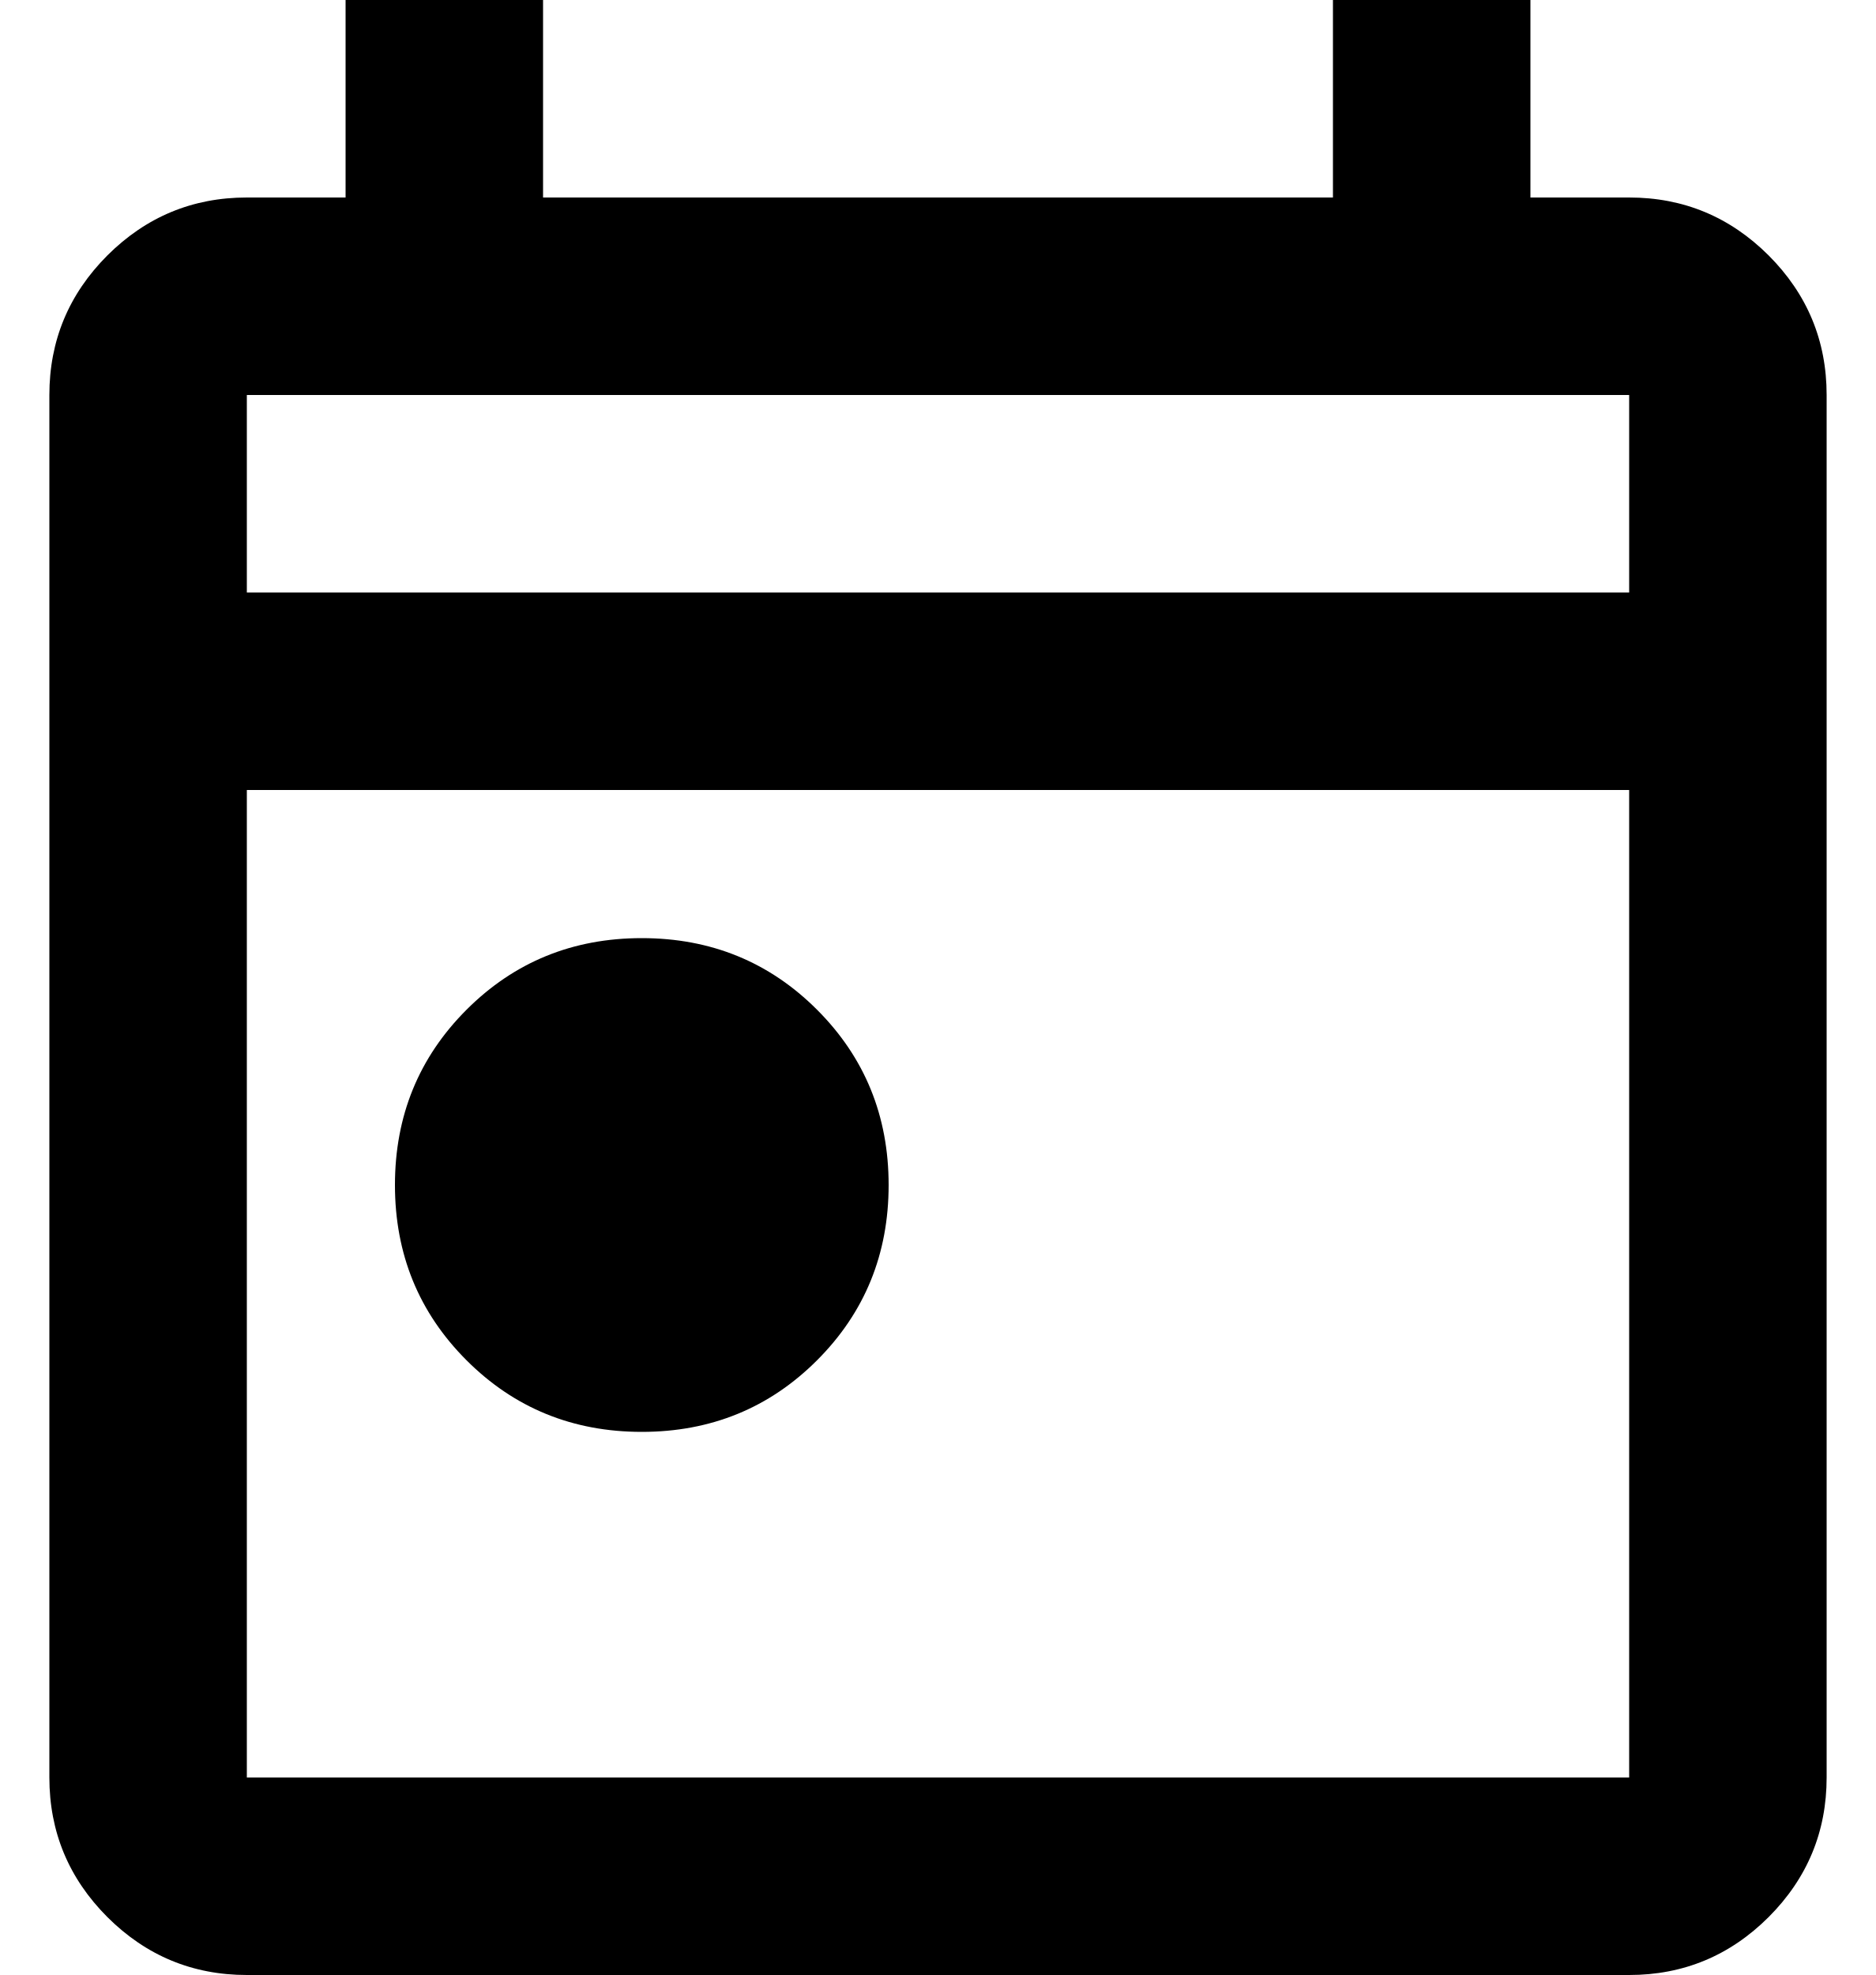
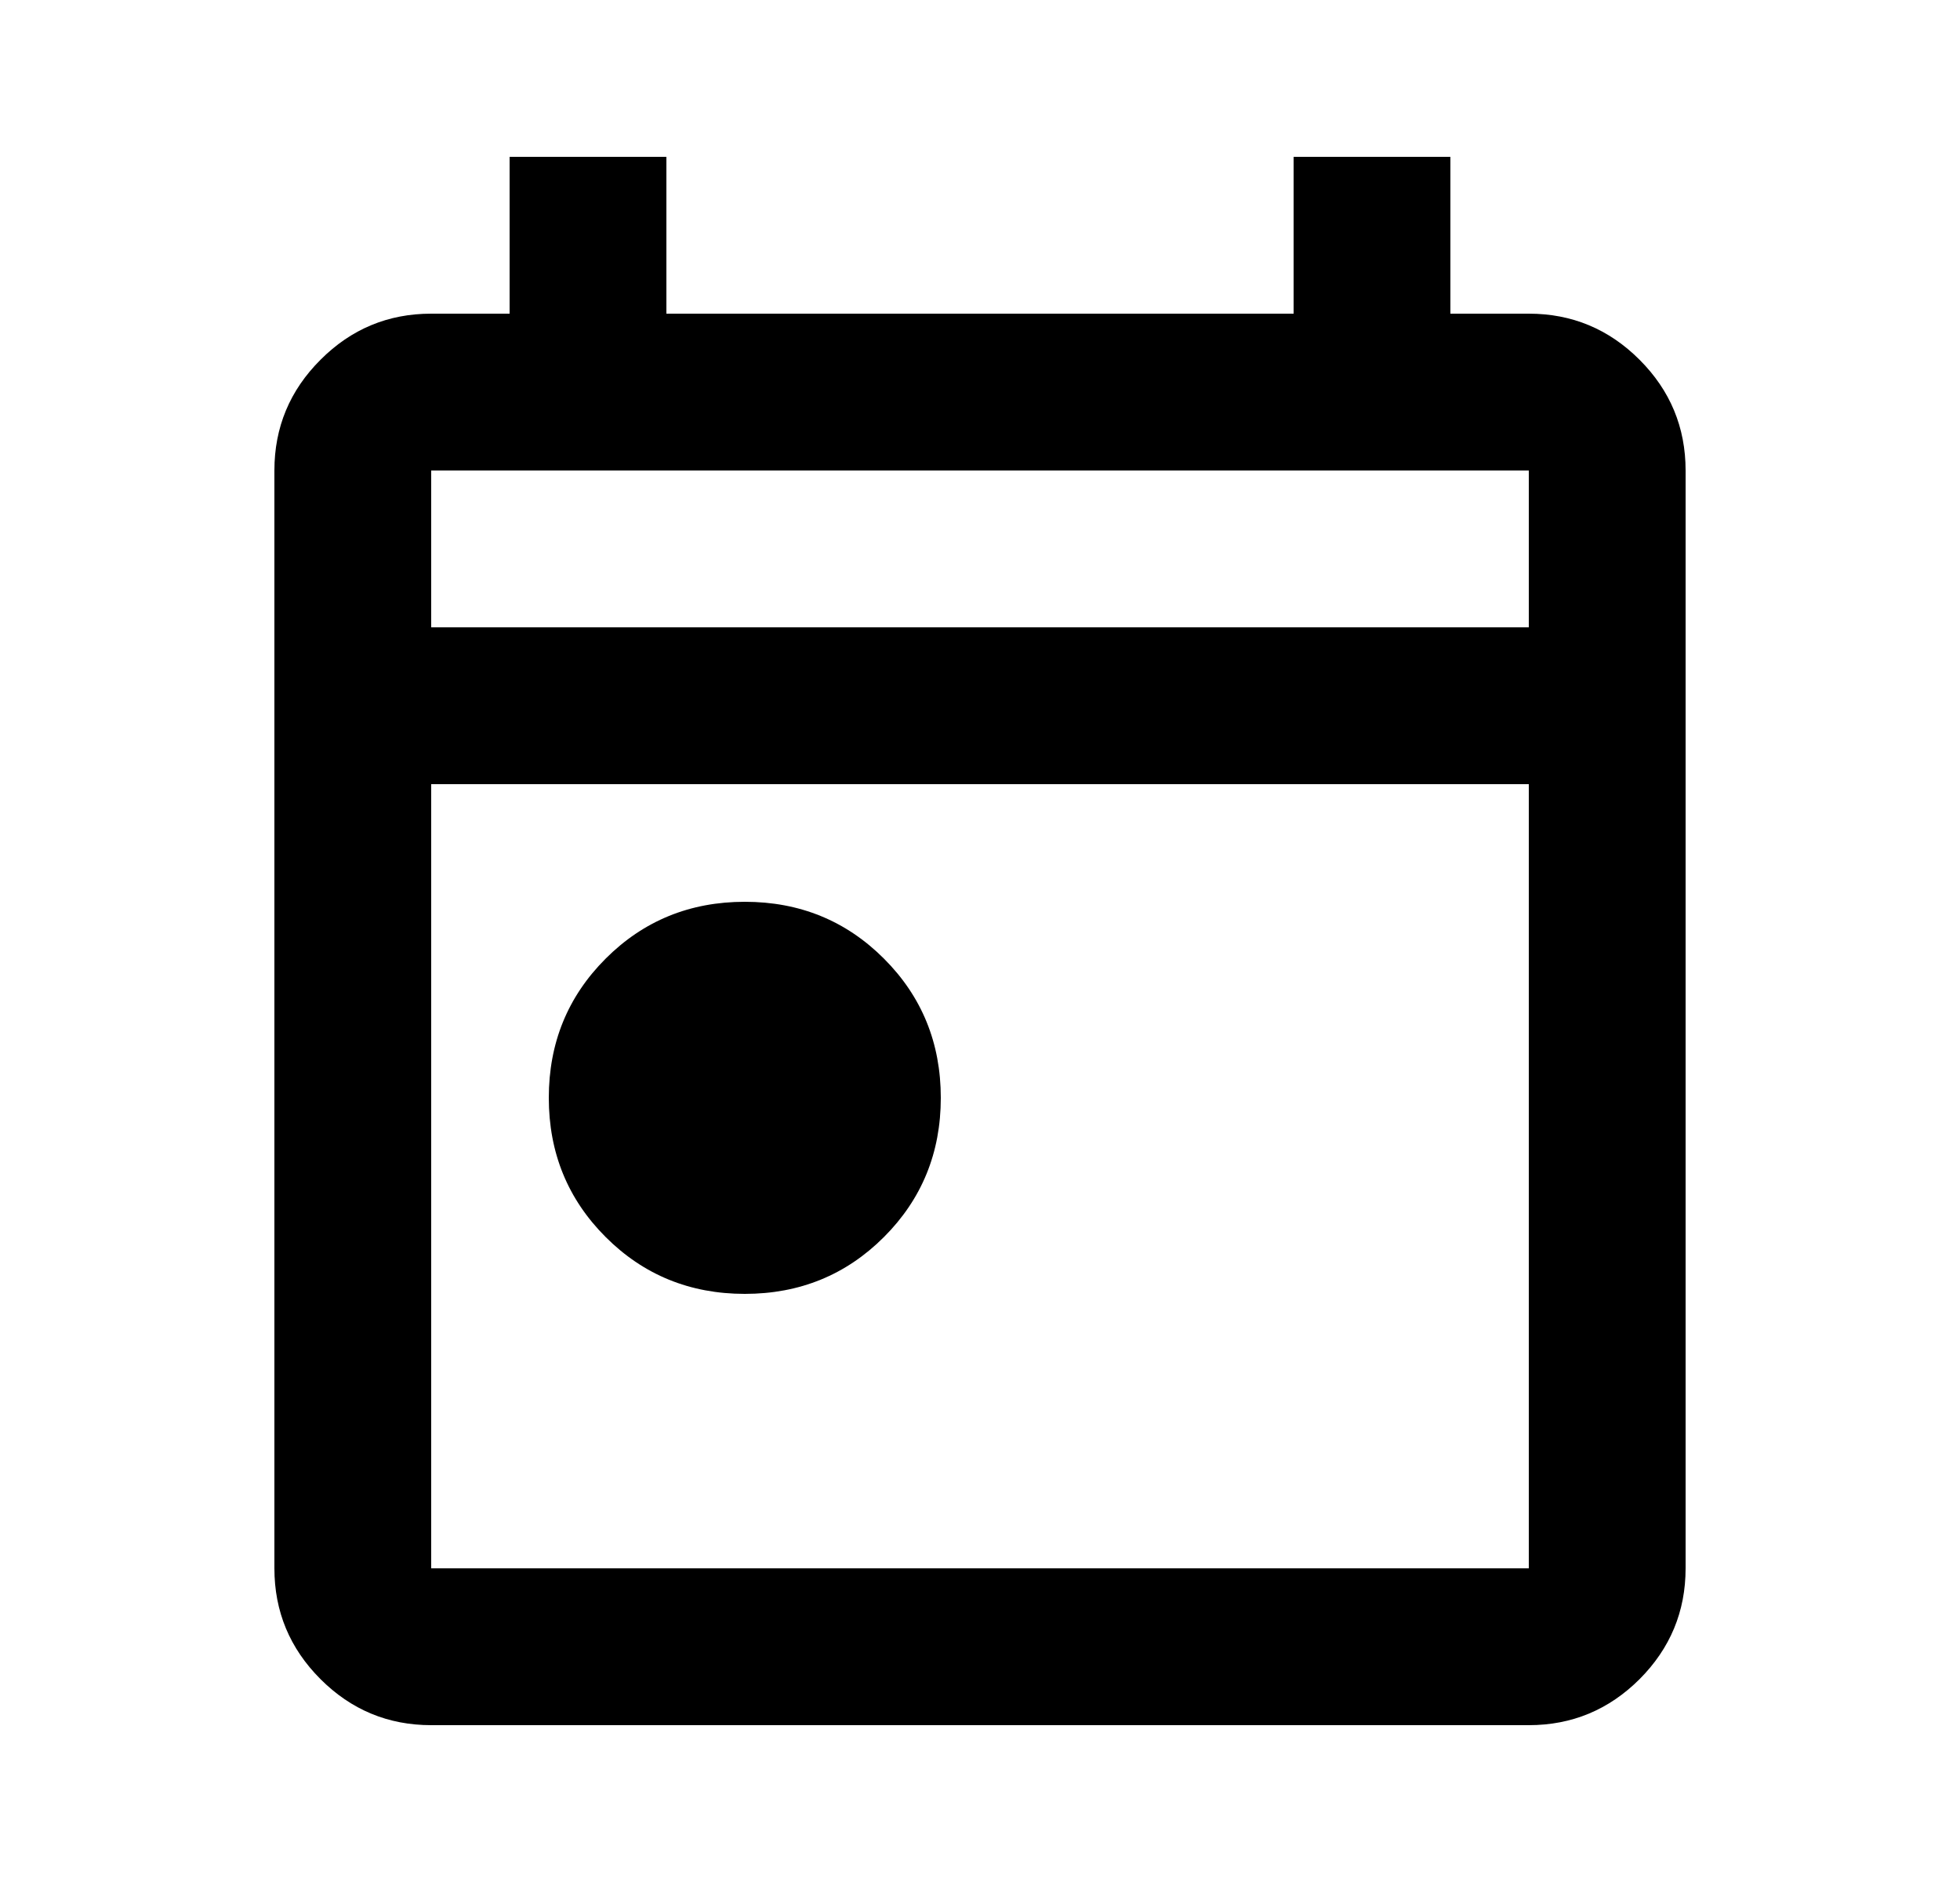
- <svg xmlns="http://www.w3.org/2000/svg" width="19" height="20" viewBox="0 0 19 20" fill="none">
-   <path d="M6.5 14.5C5.8 14.5 5.208 14.258 4.725 13.775C4.242 13.292 4 12.7 4 12C4 11.3 4.242 10.708 4.725 10.225C5.208 9.742 5.8 9.5 6.5 9.5C7.2 9.5 7.792 9.742 8.275 10.225C8.758 10.708 9 11.3 9 12C9 12.7 8.758 13.292 8.275 13.775C7.792 14.258 7.2 14.5 6.5 14.5ZM2.5 20C1.95 20 1.479 19.804 1.087 19.413C0.696 19.021 0.5 18.55 0.5 18V4C0.5 3.45 0.696 2.979 1.087 2.587C1.479 2.196 1.95 2 2.5 2H3.5V0H5.5V2H13.5V0H15.5V2H16.5C17.05 2 17.521 2.196 17.913 2.587C18.304 2.979 18.5 3.45 18.5 4V18C18.5 18.55 18.304 19.021 17.913 19.413C17.521 19.804 17.05 20 16.5 20H2.5ZM2.5 18H16.5V8H2.5V18ZM2.5 6H16.5V4H2.5V6Z" fill="black" />
+ <svg xmlns="http://www.w3.org/2000/svg" width="25" height="24" viewBox="0 0 25 24" fill="none">
+   <mask id="mask0_467_609" style="mask-type:alpha" maskUnits="userSpaceOnUse" x="0" y="0" width="25" height="24">
+     <rect x="0.5" width="24" height="24" fill="#D9D9D9" />
+   </mask>
+   <g mask="url(#mask0_467_609)">
+     <path d="M9.5 16.5C8.8 16.5 8.208 16.258 7.725 15.775C7.242 15.292 7 14.7 7 14C7 13.3 7.242 12.708 7.725 12.225C8.208 11.742 8.8 11.5 9.5 11.5C10.2 11.5 10.792 11.742 11.275 12.225C11.758 12.708 12 13.3 12 14C12 14.7 11.758 15.292 11.275 15.775C10.792 16.258 10.2 16.5 9.5 16.5ZM5.5 22C4.95 22 4.479 21.804 4.088 21.413C3.696 21.021 3.5 20.55 3.5 20V6C3.5 5.45 3.696 4.979 4.088 4.588C4.479 4.196 4.95 4 5.5 4H6.5V2H8.5V4H16.5V2H18.5V4H19.5C20.05 4 20.521 4.196 20.913 4.588C21.304 4.979 21.5 5.45 21.5 6V20C21.5 20.55 21.304 21.021 20.913 21.413C20.521 21.804 20.05 22 19.5 22H5.5ZM5.5 20H19.5V10H5.5V20ZM5.5 8H19.5V6H5.5V8Z" fill="black" />
+   </g>
</svg>
